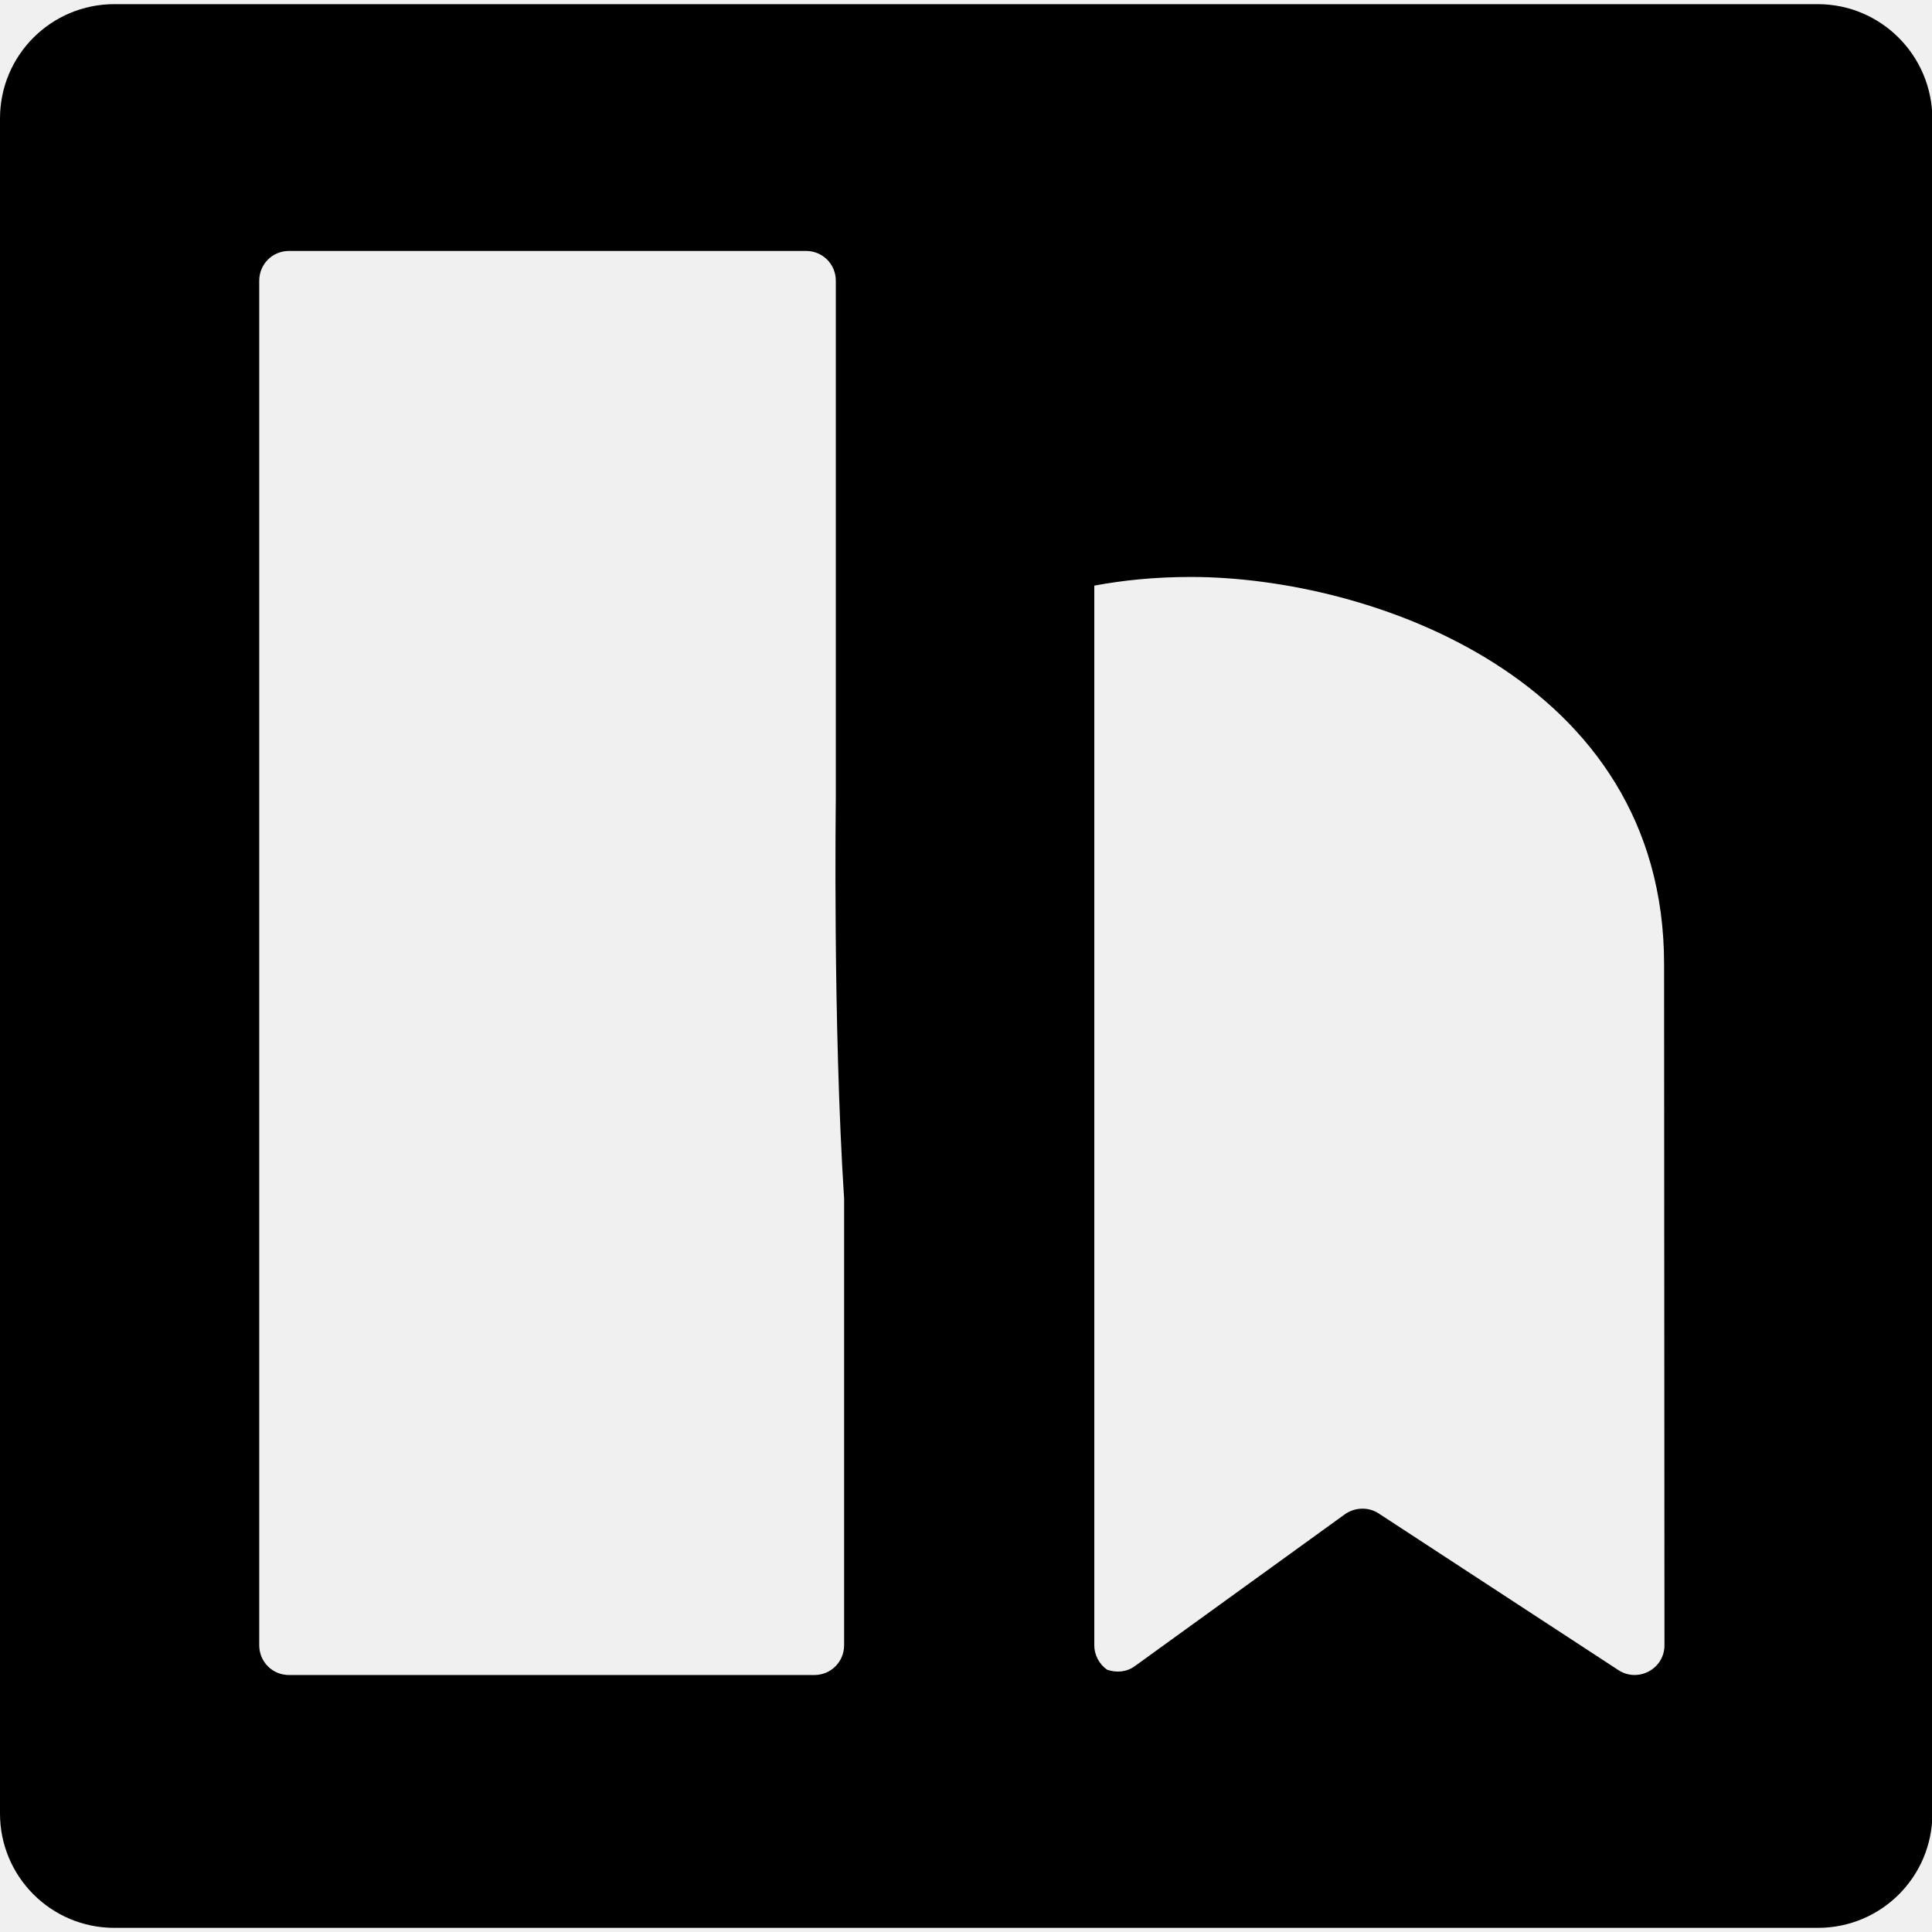
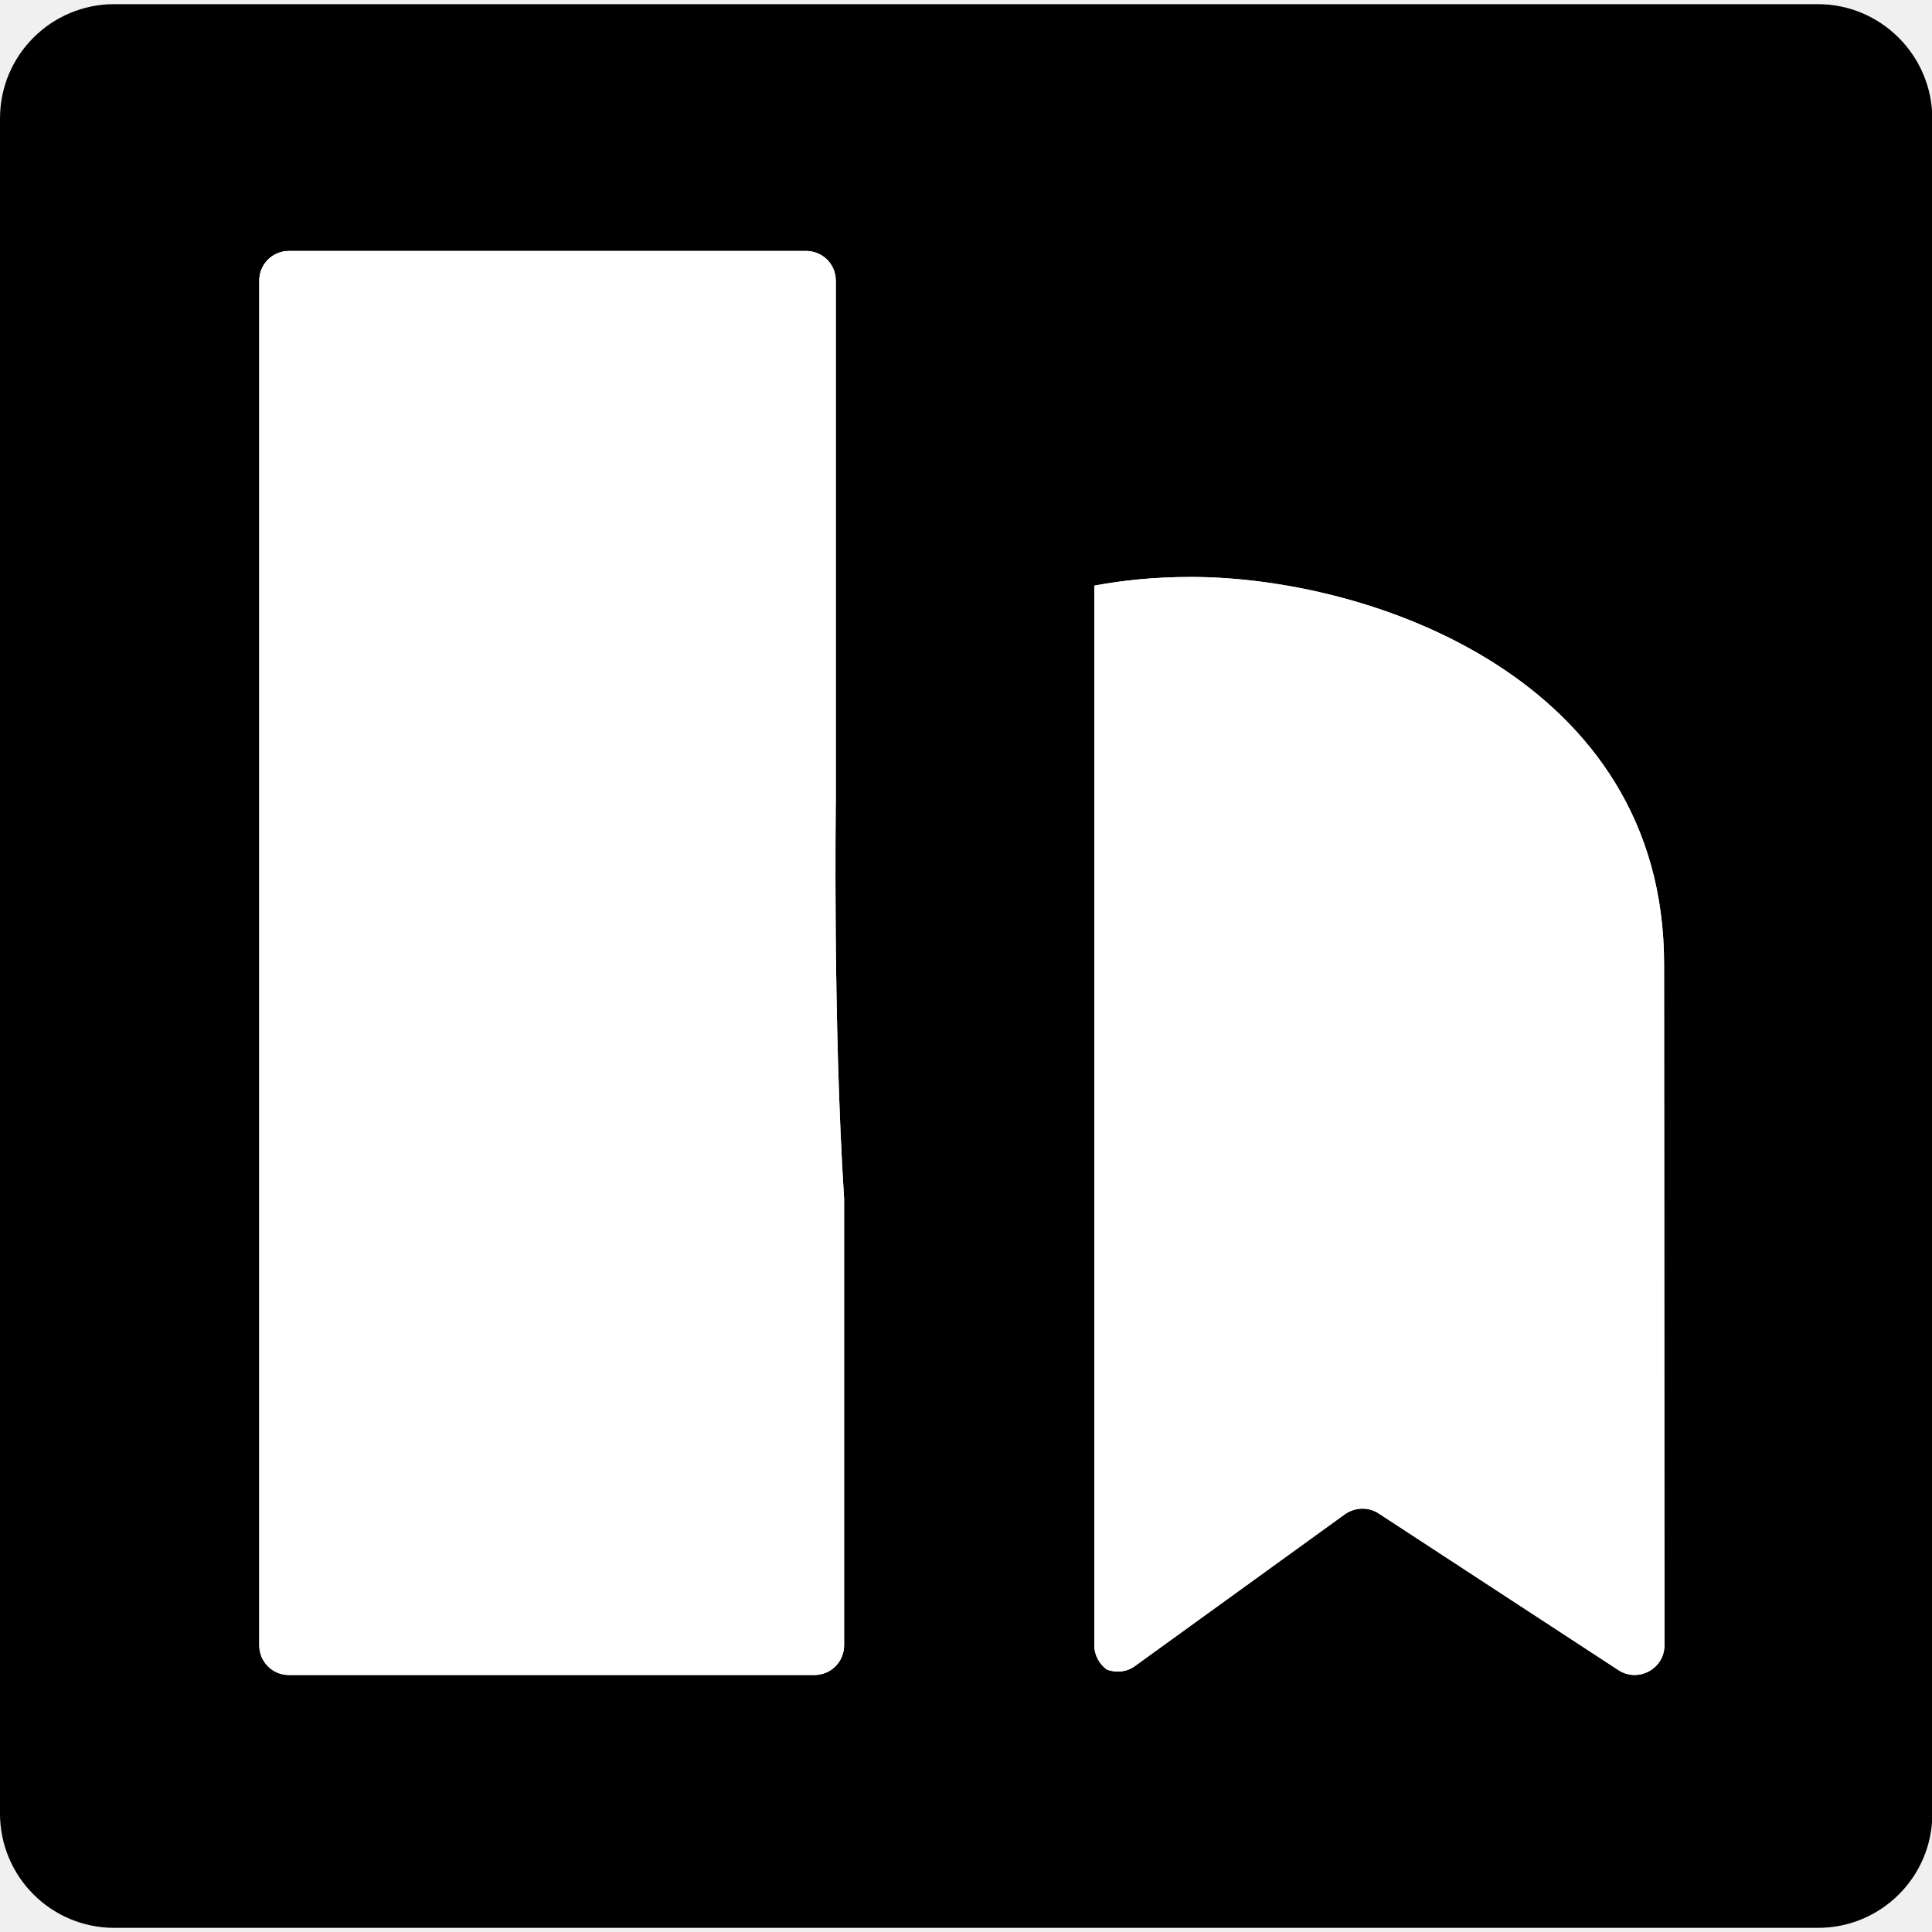
<svg xmlns="http://www.w3.org/2000/svg" xml:space="preserve" viewBox="0 0 512 512">
  <path d="M481.7 1.1H30.3C13.6 1.1 0 14.6 0 31.4v449.2c0 16.7 13.5 30.3 30.3 30.3h451.5c16.7 0 30.3-13.5 30.3-30.3V31.4c-.1-16.7-13.6-30.3-30.4-30.3M223.7 436c0 4.4-3.5 7.9-7.9 7.9H76.6c-4.4 0-7.9-3.5-7.9-7.9V74.4c0-4.4 3.5-7.9 7.9-7.9h137c4.4 0 7.9 3.5 7.9 7.9V212s-.8 59.2 2.2 105.7zm217.4 0c0 6.3-7 10-12.2 6.6l-63.5-41.5c-2.7-1.8-6.3-1.7-9 .2l-55.6 40.2c-2.3 1.7-5 1.8-7.4 1-2-1.4-3.4-3.8-3.4-6.5V155.2c7.5-1.4 15.9-2.3 25.6-2.3 47.5 0 125.4 26.9 125.4 102.6z" />
+   <path fill="#fff" d="M223.7 436c0 4.4-3.5 7.9-7.9 7.9H76.6c-4.4 0-7.9-3.5-7.9-7.9V74.4c0-4.4 3.5-7.9 7.9-7.9h137c4.4 0 7.9 3.5 7.9 7.9V212s-.8 59.2 2.2 105.7z" />
+   <path fill="#fff" d="M441.1 436c0 6.3-7 10-12.2 6.6l-63.5-41.5c-2.7-1.8-6.3-1.7-9 .2l-55.6 40.2c-2.3 1.7-5 1.8-7.4 1-2-1.4-3.4-3.8-3.4-6.5V155.2c7.5-1.4 15.9-2.3 25.6-2.3 47.5 0 125.4 26.9 125.4 102.6z" />
</svg>
